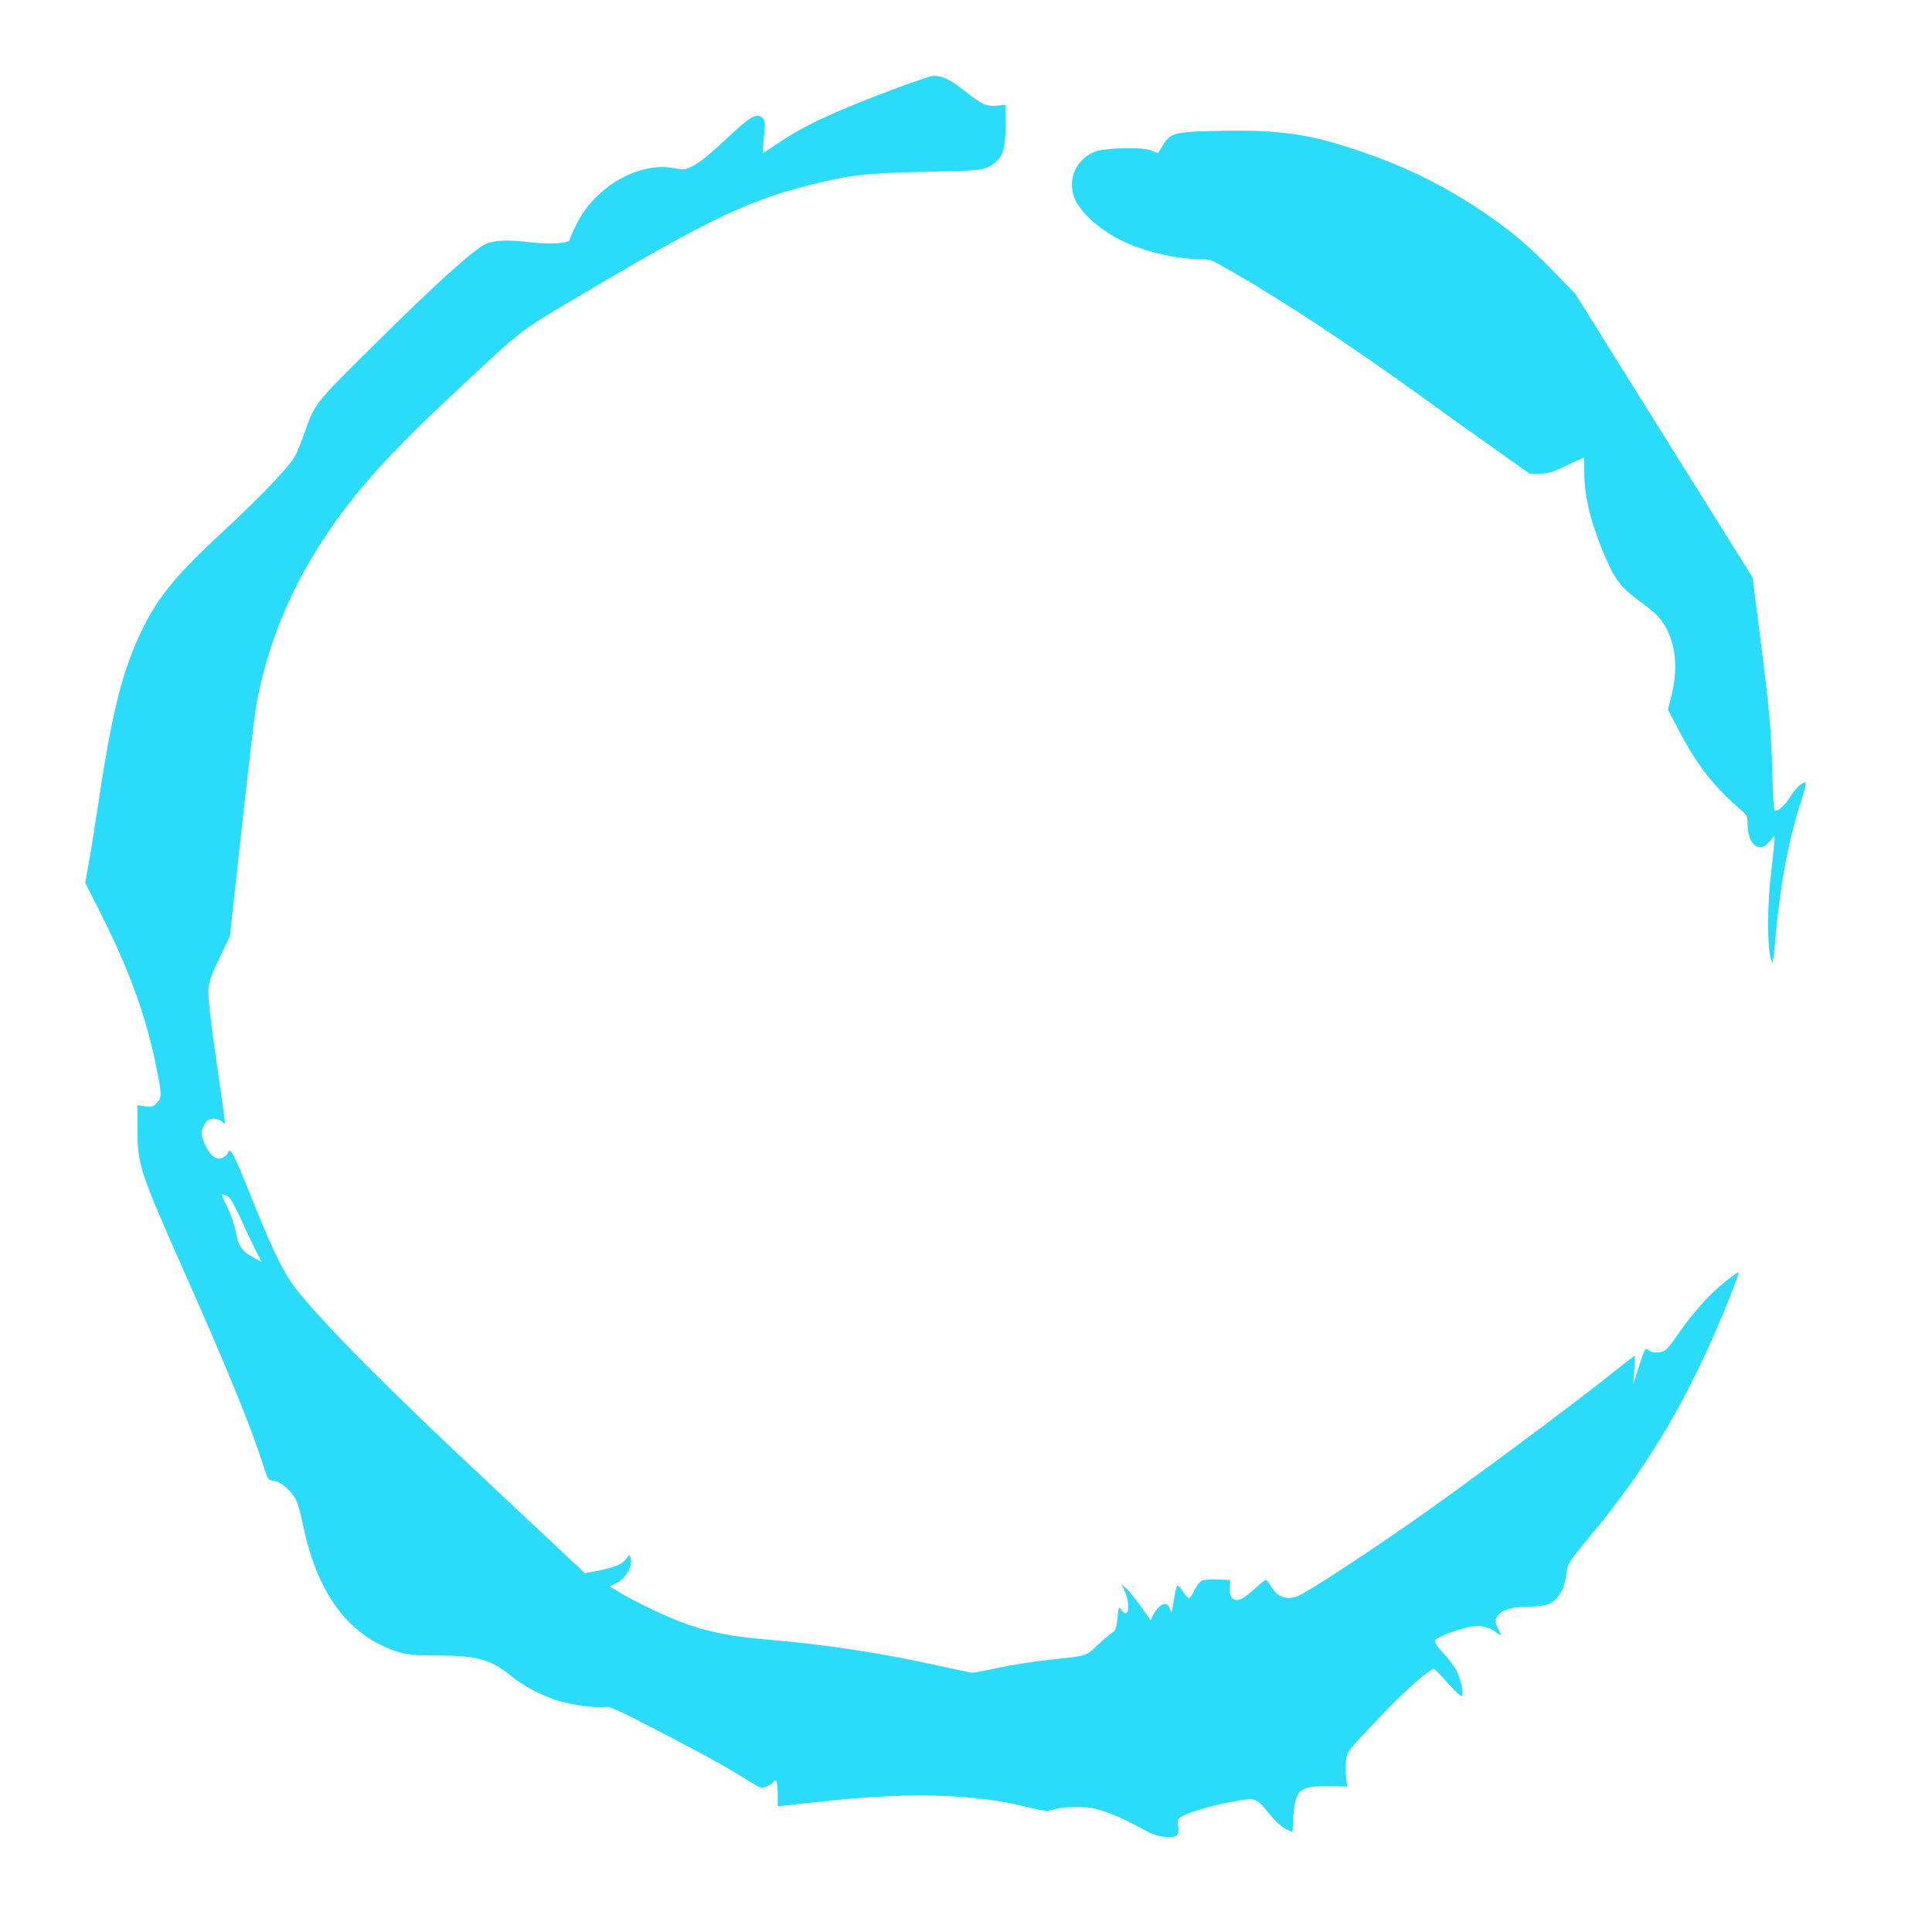
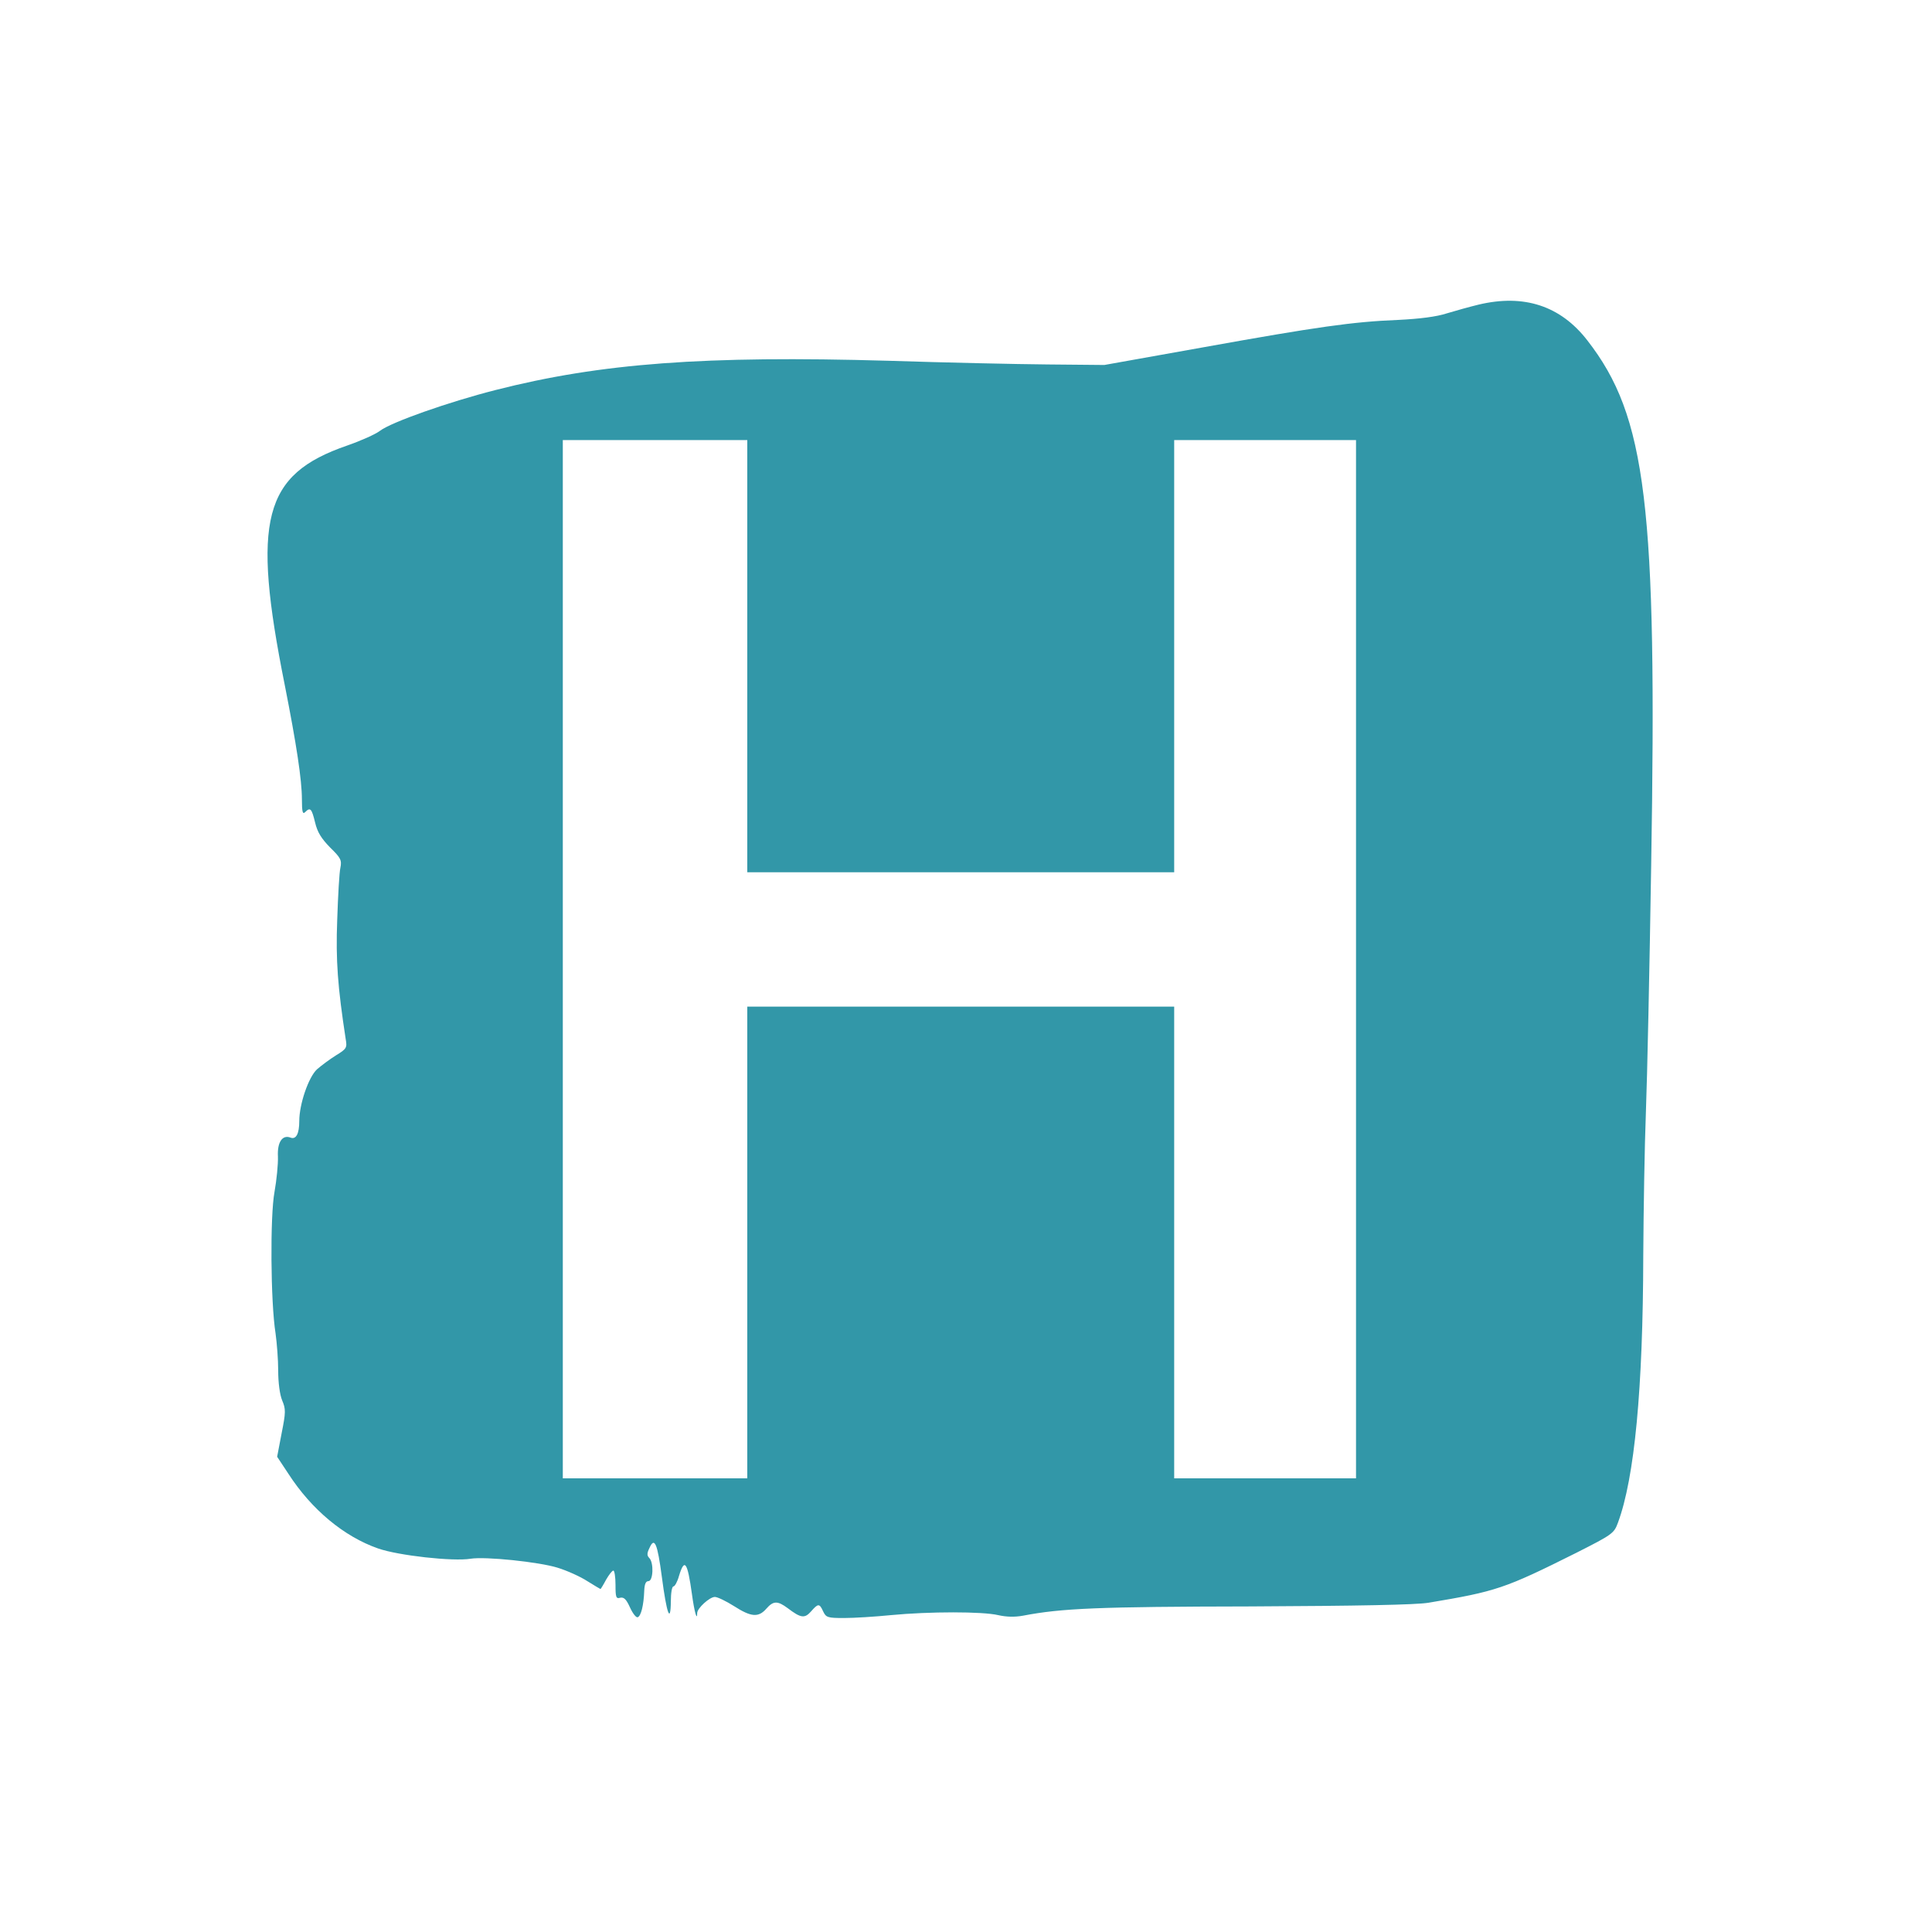
- <svg xmlns="http://www.w3.org/2000/svg" version="1.0" width="308.761" height="304.916" viewBox="0 0 1091 1134" preserveAspectRatio="xMidYMid meet">
-   <g transform="translate(0,1134) scale(0.1,-0.1)" fill="#2adbfa" stroke="none">
-     <path d="M5015 10806 c-351 -132 -528 -215 -692 -327 -40 -27 -74 -49 -75 -49 -2 0 1 43 6 96 8 88 7 97 -10 114 -33 31 -71 9 -216 -128 -84 -79 -158 -139 -191 -156 -52 -26 -56 -27 -120 -15 -208 38 -465 -110 -576 -331 -22 -45 -41 -88 -41 -95 0 -21 -116 -29 -224 -16 -142 17 -224 14 -275 -9 -72 -33 -296 -235 -654 -590 -367 -363 -362 -357 -424 -533 -19 -56 -46 -120 -59 -143 -39 -66 -214 -248 -429 -447 -265 -245 -375 -377 -468 -562 -124 -250 -187 -496 -272 -1070 -20 -132 -45 -288 -56 -346 l-19 -106 99 -196 c164 -328 262 -597 322 -892 35 -174 36 -189 3 -222 -22 -22 -31 -24 -70 -18 l-44 6 0 -115 c0 -243 4 -256 292 -906 253 -569 393 -916 464 -1144 10 -32 23 -60 29 -61 5 -2 22 -6 37 -9 38 -8 95 -61 120 -109 11 -22 29 -83 39 -136 76 -377 233 -618 476 -733 102 -48 154 -58 318 -58 246 0 323 -21 450 -124 78 -62 176 -113 278 -145 81 -25 230 -45 274 -36 28 5 74 -15 331 -149 271 -140 401 -213 548 -305 44 -28 54 -31 80 -21 16 6 35 18 41 27 20 26 28 7 29 -70 l0 -72 30 2 c16 2 110 12 209 23 528 59 917 50 1238 -29 110 -27 122 -28 164 -15 55 17 191 18 248 3 79 -21 171 -60 260 -110 70 -39 103 -52 147 -56 76 -7 92 5 84 64 -5 42 -5 43 33 63 55 27 187 64 308 85 122 21 124 20 204 -80 31 -38 69 -73 93 -85 l41 -20 6 92 c10 161 36 184 212 181 l108 -2 -7 59 c-3 32 -3 80 1 106 6 45 18 58 201 250 166 173 294 285 323 284 3 -1 40 -39 81 -85 43 -49 78 -81 83 -76 12 12 -8 102 -34 154 -12 23 -46 68 -76 100 -33 34 -53 64 -51 75 3 18 110 61 205 82 59 13 115 2 156 -30 35 -28 37 -25 14 21 -16 33 -18 45 -8 65 18 40 83 64 176 64 44 0 96 5 116 10 67 19 111 87 124 193 7 56 12 63 141 219 317 382 527 724 739 1203 68 155 147 356 142 362 -6 5 -102 -70 -160 -126 -60 -57 -149 -165 -207 -251 -24 -36 -53 -73 -65 -82 -25 -22 -83 -23 -106 -2 -16 15 -20 9 -53 -93 l-35 -108 6 85 5 84 -38 -29 c-22 -16 -59 -45 -84 -65 -193 -158 -928 -704 -1220 -906 -292 -203 -626 -420 -667 -433 -65 -21 -117 -3 -151 54 -15 25 -31 45 -35 45 -4 0 -29 -19 -55 -43 -63 -58 -92 -77 -119 -77 -29 0 -46 32 -41 80 l3 39 -74 3 c-41 2 -84 -2 -95 -7 -12 -6 -31 -31 -44 -58 -12 -26 -27 -47 -32 -47 -5 0 -21 18 -35 40 -14 23 -30 38 -34 35 -5 -3 -15 -44 -22 -92 -9 -65 -14 -80 -18 -59 -9 45 -35 55 -67 26 -15 -14 -32 -38 -39 -53 l-12 -29 -55 79 c-31 43 -70 91 -87 108 l-32 30 20 -45 c38 -84 20 -170 -22 -107 -14 21 -15 18 -22 -51 -6 -59 -12 -75 -28 -84 -11 -6 -51 -39 -88 -74 -75 -70 -58 -65 -288 -89 -84 -9 -217 -30 -295 -46 -77 -17 -150 -31 -161 -31 -11 0 -103 19 -205 42 -327 73 -677 127 -1019 155 -207 18 -327 41 -475 91 -104 36 -323 140 -410 195 l-50 31 30 13 c64 27 113 108 95 157 -7 20 -8 19 -23 -4 -22 -33 -66 -53 -166 -73 l-82 -16 -113 106 c-61 58 -272 255 -467 438 -579 541 -966 931 -1136 1144 -67 83 -139 229 -244 490 -131 328 -147 360 -164 318 -3 -8 -17 -20 -30 -27 -36 -16 -72 11 -102 75 -29 63 -30 83 -4 125 16 25 26 32 52 32 17 0 40 -7 50 -17 15 -13 18 -14 18 -1 0 8 -23 172 -51 364 -32 223 -49 372 -47 414 3 55 13 85 66 196 l62 131 70 639 c39 351 77 679 86 727 60 347 200 693 409 1006 179 271 390 504 788 874 414 386 343 333 827 619 678 400 914 511 1280 602 229 57 320 67 680 75 302 7 328 9 365 28 86 45 105 91 105 251 l0 119 -53 -5 c-65 -5 -85 4 -196 92 -80 63 -129 87 -181 85 -14 0 -124 -38 -245 -83z m-3936 -6587 c10 -11 36 -60 58 -107 21 -48 59 -128 84 -179 l47 -93 -51 27 c-67 37 -87 67 -103 155 -8 40 -29 102 -47 138 -17 36 -33 68 -35 73 -8 16 28 6 47 -14z" />
-     <path d="M6875 10560 c-183 -6 -212 -16 -254 -90 -12 -22 -24 -40 -25 -40 -2 0 -21 7 -42 16 -53 22 -280 16 -339 -10 -116 -50 -163 -180 -107 -291 39 -78 150 -175 268 -233 127 -64 327 -112 465 -112 67 0 69 -1 221 -89 297 -172 689 -431 1100 -728 128 -93 325 -234 438 -313 l204 -145 61 0 c51 0 75 7 159 48 54 26 100 47 102 47 2 0 4 -42 4 -92 0 -154 48 -333 145 -545 45 -97 85 -144 181 -214 45 -32 96 -75 113 -94 97 -110 126 -279 80 -466 l-22 -87 69 -131 c102 -197 212 -336 373 -472 26 -22 31 -34 31 -70 0 -135 74 -189 138 -102 l21 28 1 -25 c0 -14 -9 -106 -21 -205 -22 -186 -22 -433 -1 -500 l9 -30 6 25 c3 14 10 84 16 155 24 277 77 562 145 768 25 77 37 127 30 127 -21 0 -64 -41 -90 -86 -27 -45 -67 -84 -89 -84 -9 0 -14 61 -18 238 -7 255 -16 358 -77 838 l-40 312 -527 842 -526 843 -136 140 c-152 155 -241 231 -411 346 -271 184 -542 309 -886 411 -219 64 -417 82 -769 70z" />
+ <svg xmlns="http://www.w3.org/2000/svg" version="1.0" width="308.761" height="304.916" viewBox="0 0 724 724" preserveAspectRatio="xMidYMid meet">
+   <g transform="translate(0,724) scale(0.1,-0.1)" fill="#3297a8" stroke="none">
+     <path d="M5565 6084 c-33 -8 -87 -23 -120 -33 -39 -13 -104 -21 -185 -25 -173 -7 -306 -26 -740 -104 l-375 -67 -215 2 c-118 1 -390 7 -605 14 -696 20 -1090 -9 -1490 -111 -177 -45 -396 -122 -439 -155 -17 -13 -73 -38 -125 -56 -318 -110 -362 -280 -236 -909 44 -223 65 -359 65 -434 0 -47 3 -57 12 -48 20 20 25 14 38 -39 9 -38 24 -61 57 -95 40 -39 45 -48 39 -77 -4 -17 -9 -106 -12 -197 -6 -155 2 -256 32 -452 6 -34 4 -38 -37 -63 -24 -15 -56 -39 -72 -53 -32 -30 -67 -132 -67 -196 0 -48 -12 -71 -33 -63 -31 12 -51 -17 -48 -72 1 -29 -5 -89 -13 -134 -17 -91 -15 -417 4 -537 5 -36 10 -99 10 -141 0 -46 6 -91 15 -113 14 -33 14 -45 -2 -125 l-17 -89 43 -65 c88 -136 211 -238 340 -283 77 -27 285 -50 351 -39 56 9 259 -12 330 -34 36 -11 87 -34 113 -51 26 -16 49 -30 50 -30 1 0 11 16 21 35 11 19 23 35 28 35 4 0 8 -24 8 -54 0 -47 2 -54 18 -49 14 3 23 -6 37 -37 10 -22 23 -39 29 -37 13 4 23 46 25 100 1 26 6 37 16 37 18 0 21 70 3 88 -9 9 -9 18 1 38 19 43 30 18 47 -111 18 -138 33 -180 34 -92 0 31 4 57 10 57 5 0 15 18 21 40 21 69 32 53 49 -69 9 -67 20 -105 20 -72 0 18 47 61 67 61 10 0 43 -16 73 -35 64 -41 92 -44 122 -10 27 31 43 31 82 2 50 -38 64 -39 88 -12 27 31 32 31 46 0 11 -23 17 -25 79 -25 38 0 118 5 178 11 146 14 348 14 407 0 31 -7 63 -8 95 -2 146 28 285 34 863 35 406 2 628 6 675 14 257 43 288 53 562 190 136 69 142 73 157 114 63 170 95 508 96 1013 1 171 5 416 10 545 5 129 14 550 20 935 23 1366 -18 1705 -242 1993 -102 132 -241 177 -413 136z m-2775 -1334 l0 -820 810 0 810 0 0 820 0 820 345 0 345 0 0 -1970 0 -1970 -345 0 -345 0 0 895 0 895 -810 0 -810 0 0 -895 0 -895 -350 0 -350 0 0 1970 0 1970 350 0 350 0 0 -820z" />
  </g>
</svg>
